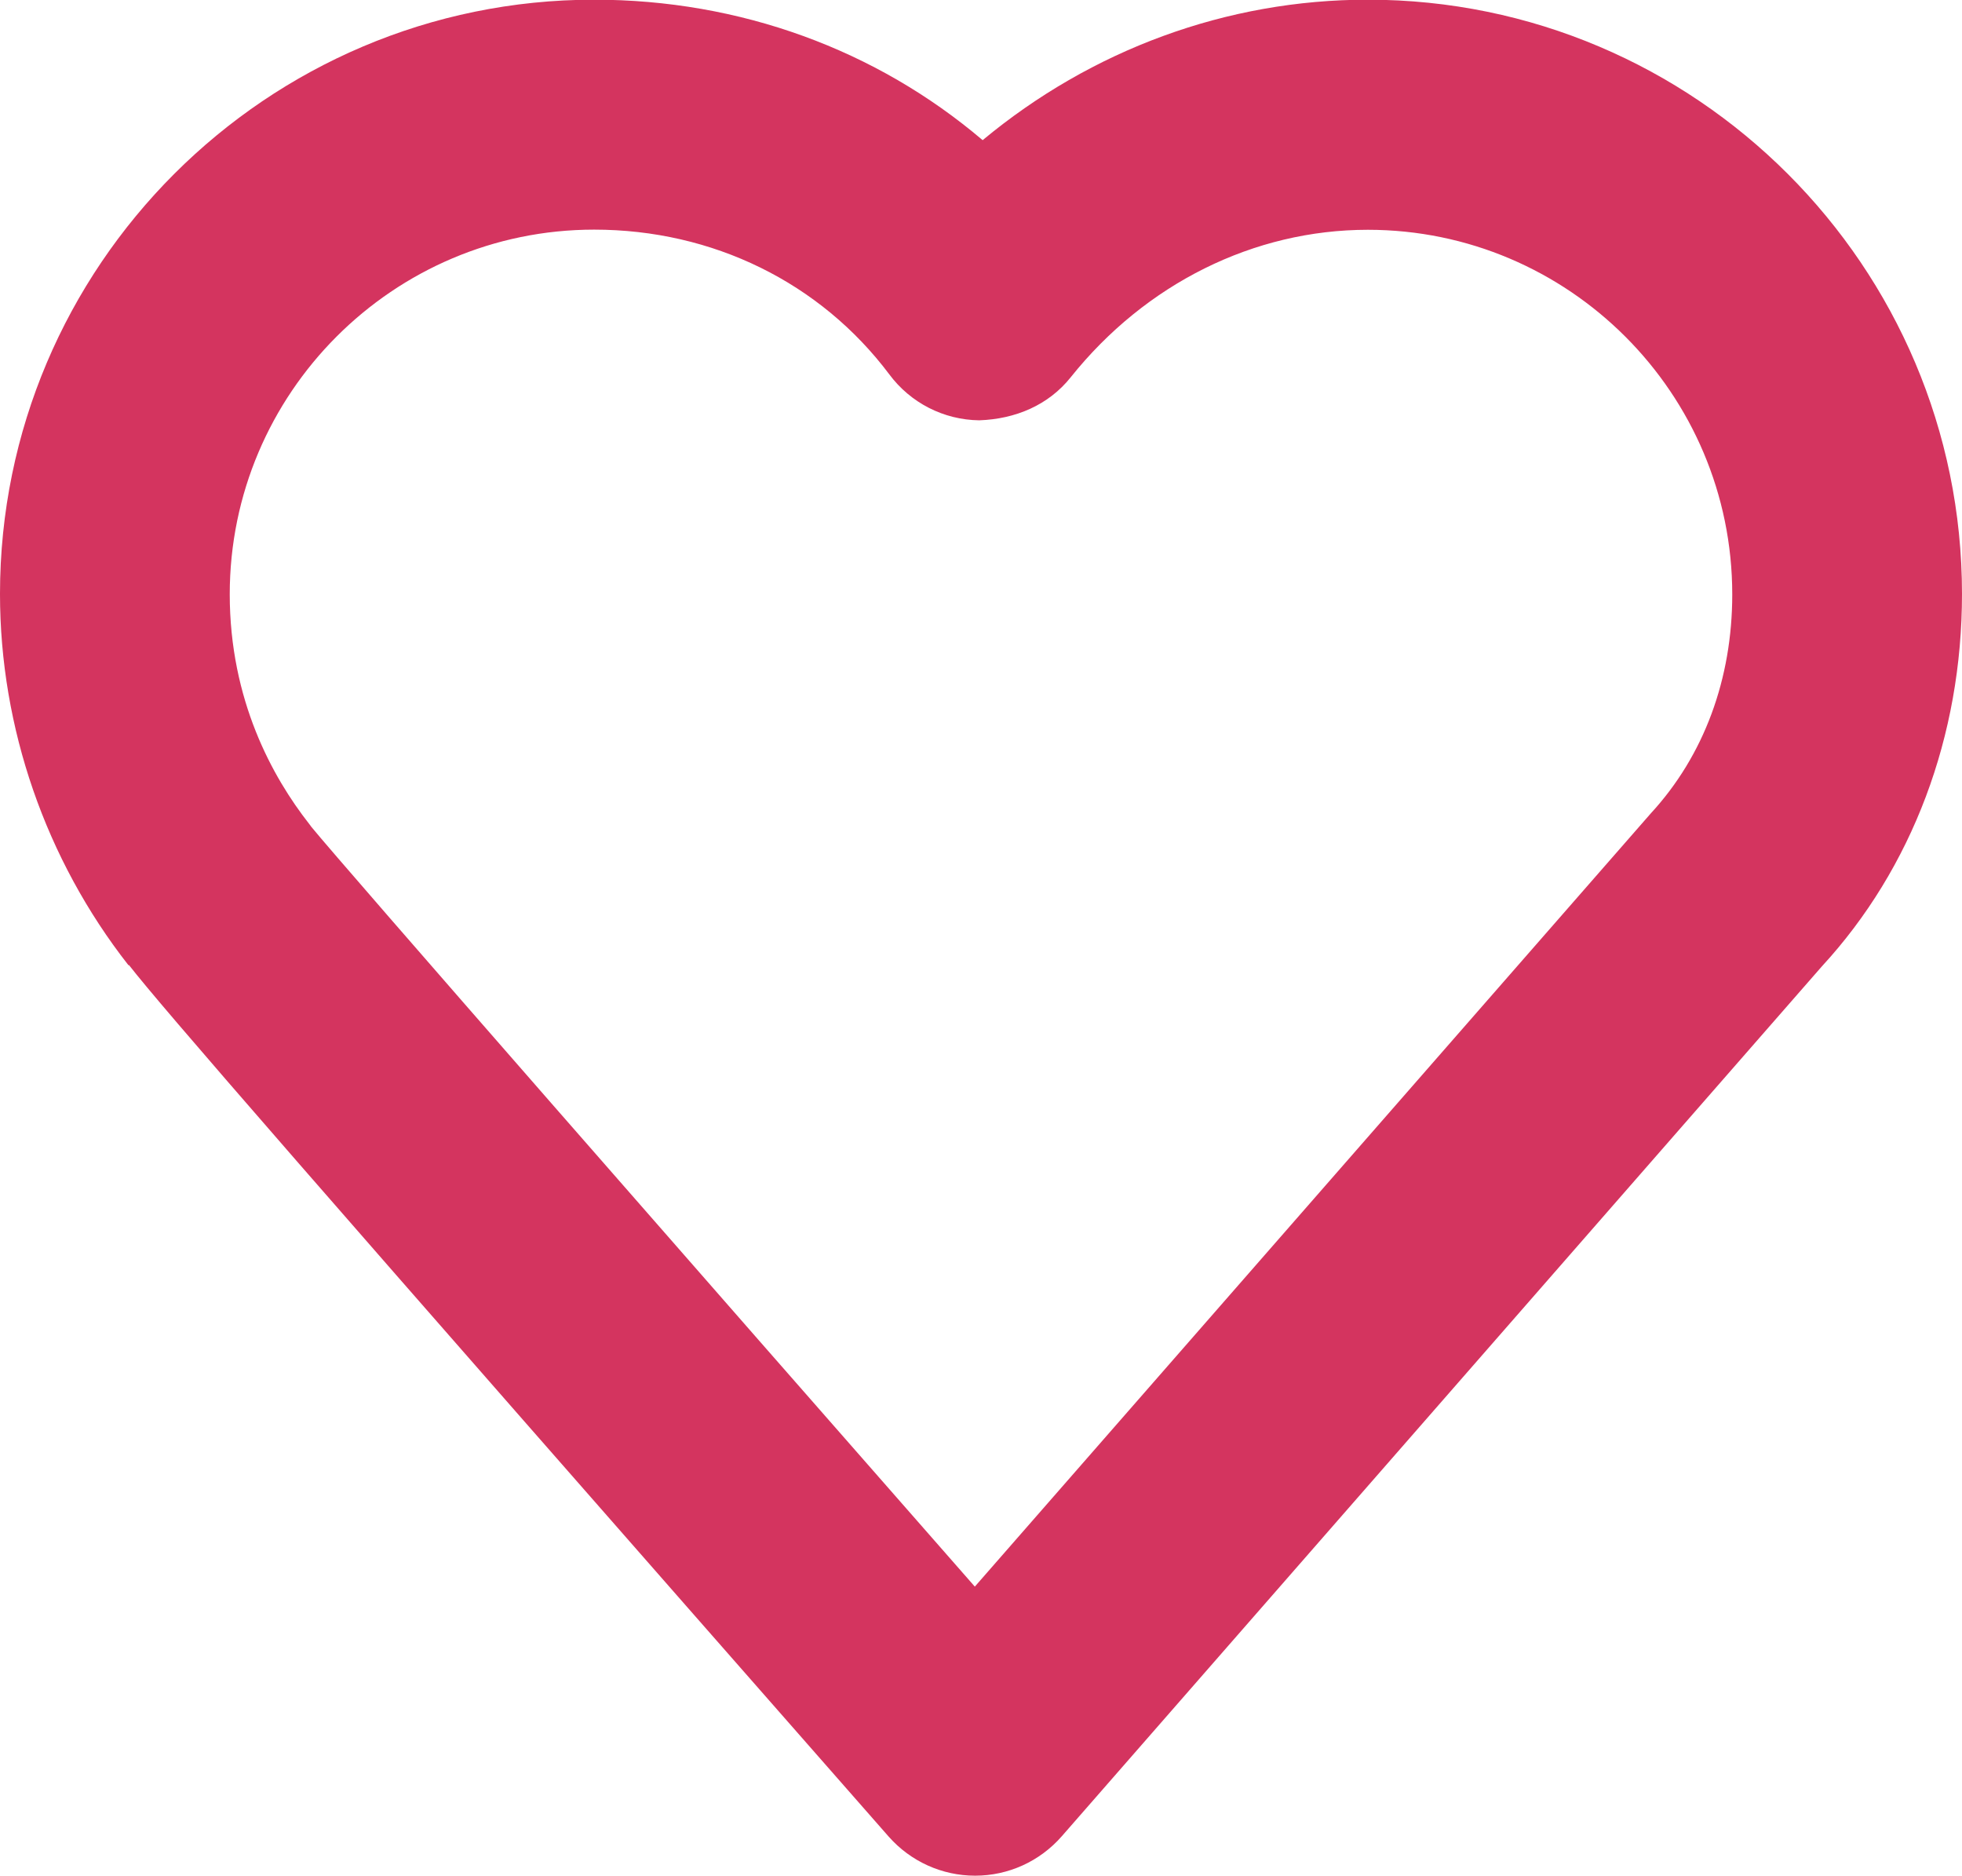
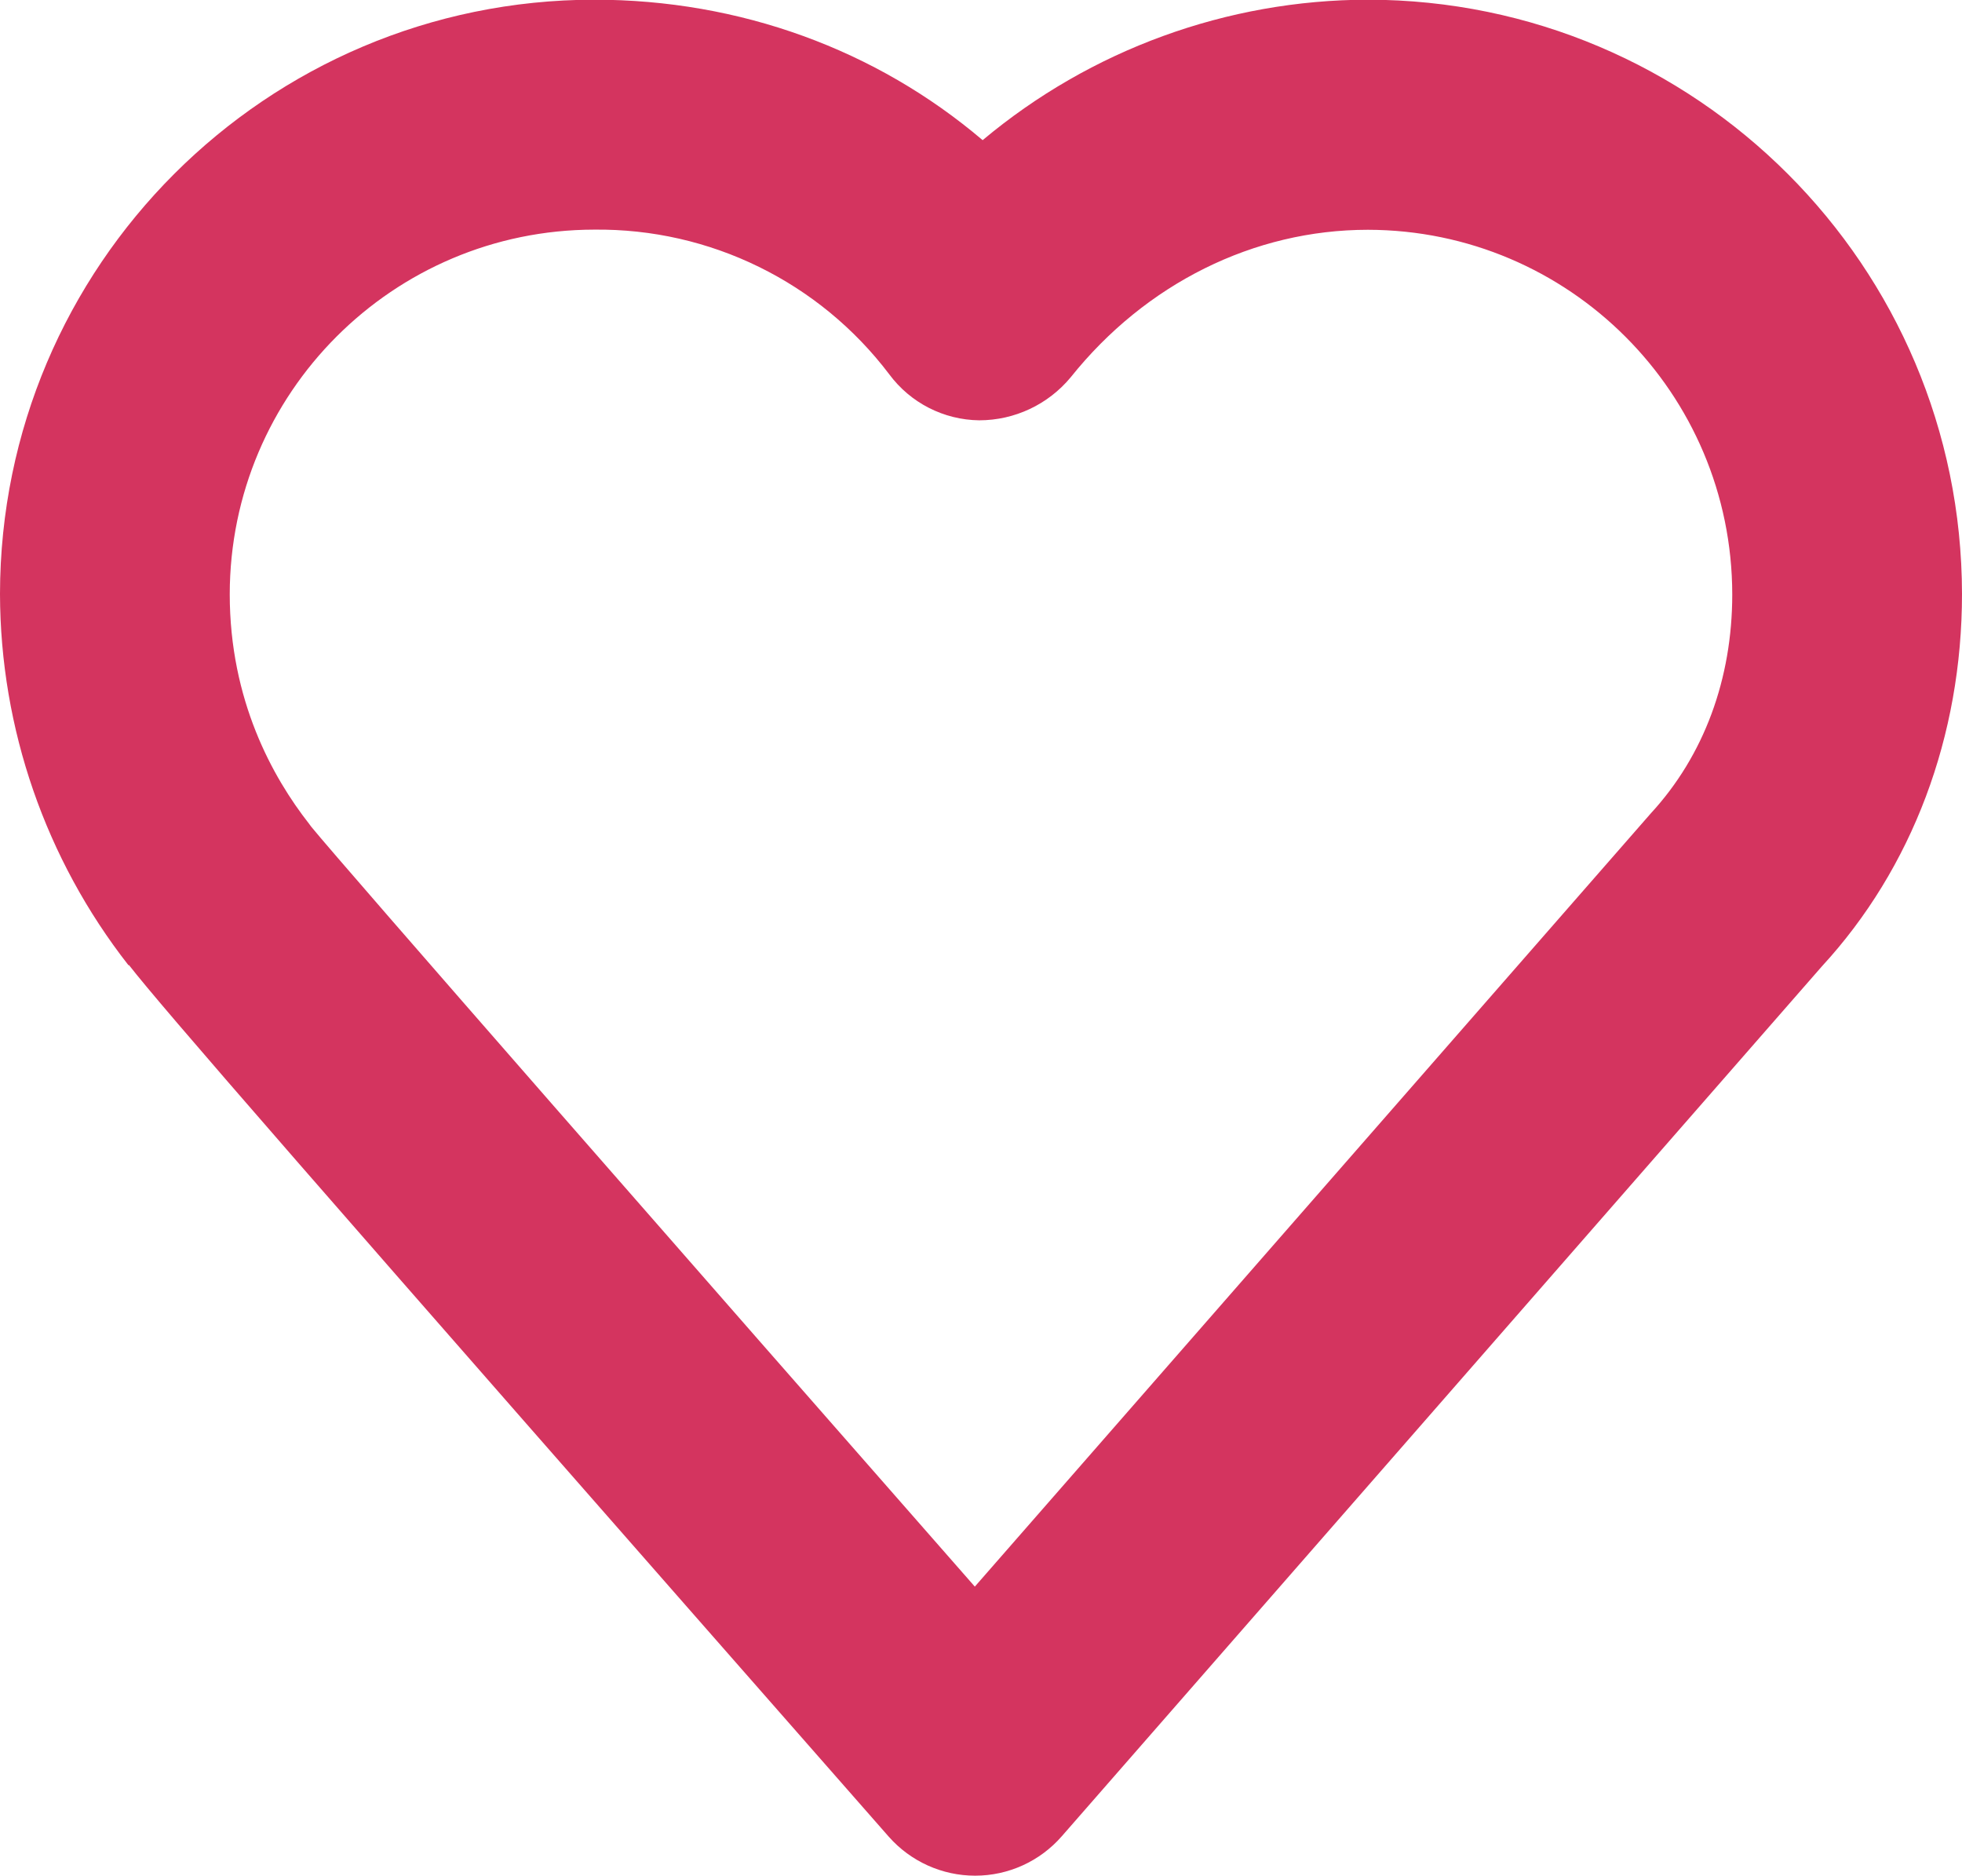
- <svg xmlns="http://www.w3.org/2000/svg" fill="#d4345f" version="1.0" id="Layer_1" x="0px" y="0px" width="12.545px" height="11.99px" viewBox="521.939 473.064 12.545 11.99" enable-background="new 521.939 473.064 12.545 11.99" xml:space="preserve">
-   <g>
-     <path d="M528.174,485.055c-0.212,0-0.412-0.091-0.552-0.249c-3.798-4.324-4.644-5.298-4.858-5.572l-0.004,0.0 c-0.529-0.675-0.821-1.518-0.821-2.373c0-2.095,1.704-3.799,3.799-3.799c0.934,0,1.804,0.32,2.484,0.898 c0.696-0.578,1.56-0.898,2.463-0.898c2.095,0,3.799,1.704,3.799,3.799c0,0.909-0.318,1.754-0.896,2.381l-4.86,5.561 C528.587,484.964,528.386,485.055,528.174,485.055L528.174,485.055z M523.929,478.349c0.208,0.255,2.471,2.839,4.243,4.858 l4.323-4.944c0.34-0.369,0.52-0.86,0.52-1.399c0-1.285-1.045-2.331-2.33-2.331c-0.729,0-1.421,0.344-1.9,0.943 c-0.142,0.178-0.353,0.267-0.585,0.275c-0.227-0.003-0.439-0.111-0.575-0.294c-0.441-0.587-1.129-0.925-1.887-0.925 c-1.285,0-2.33,1.046-2.33,2.331c0,0.678,0.275,1.171,0.507,1.467C523.919,478.336,523.925,478.342,523.929,478.349z" />
-   </g>
+ <svg xmlns="http://www.w3.org/2000/svg" fill="#d4345f" version="1.0" width="12.545" height="11.99" viewBox="521.939 473.064 12.545 11.99">
+   <path d="M528.174 485.055a.737.737 0 01-.552-.249c-3.798-4.324-4.644-5.298-4.858-5.572h-.004a3.866 3.866 0 01-.821-2.373 3.803 3.803 0 013.799-3.799c.934 0 1.804.32 2.484.898a3.847 3.847 0 012.463-.898 3.803 3.803 0 013.799 3.799c0 .909-.318 1.754-.896 2.381l-4.86 5.561a.735.735 0 01-.554.252zm-4.245-6.706c.208.255 2.471 2.839 4.243 4.858l4.323-4.944c.34-.369.52-.86.52-1.399a2.333 2.333 0 00-2.33-2.331c-.729 0-1.421.344-1.9.943a.76.76 0 01-.585.275.727.727 0 01-.575-.294 2.333 2.333 0 00-1.887-.925 2.333 2.333 0 00-2.33 2.331c0 .678.275 1.171.507 1.467l.014.019z" />
</svg>
